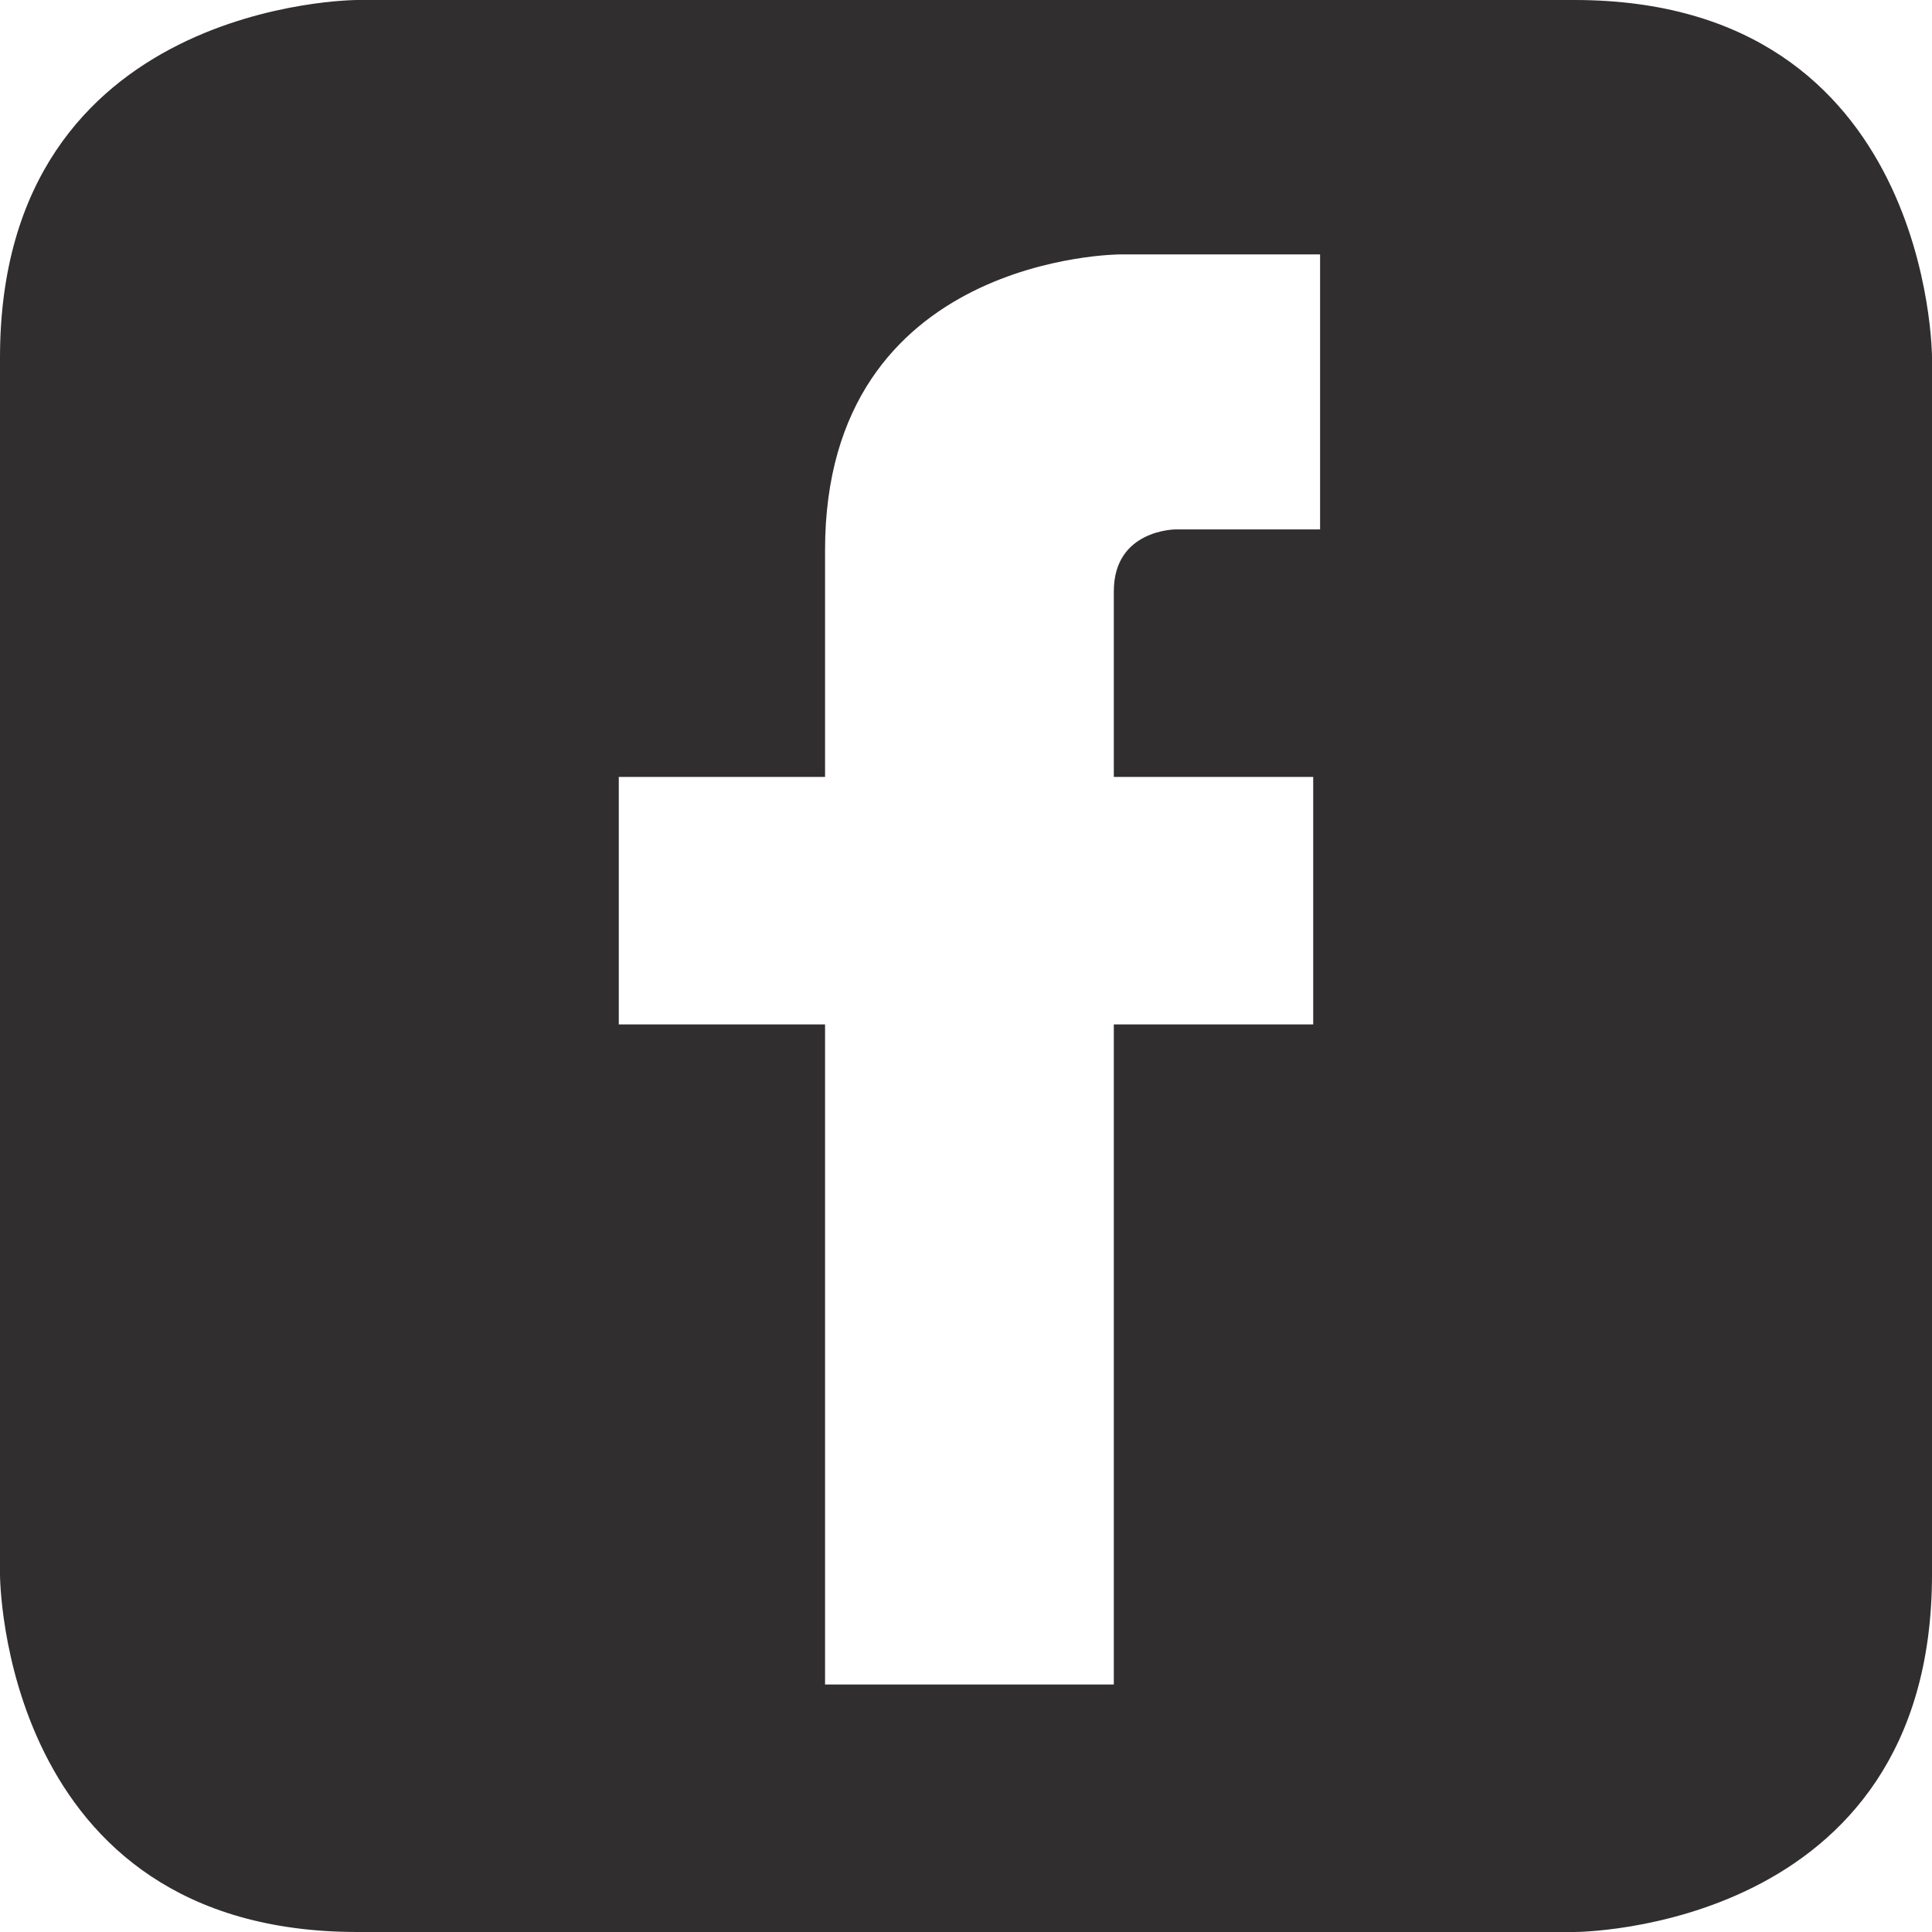
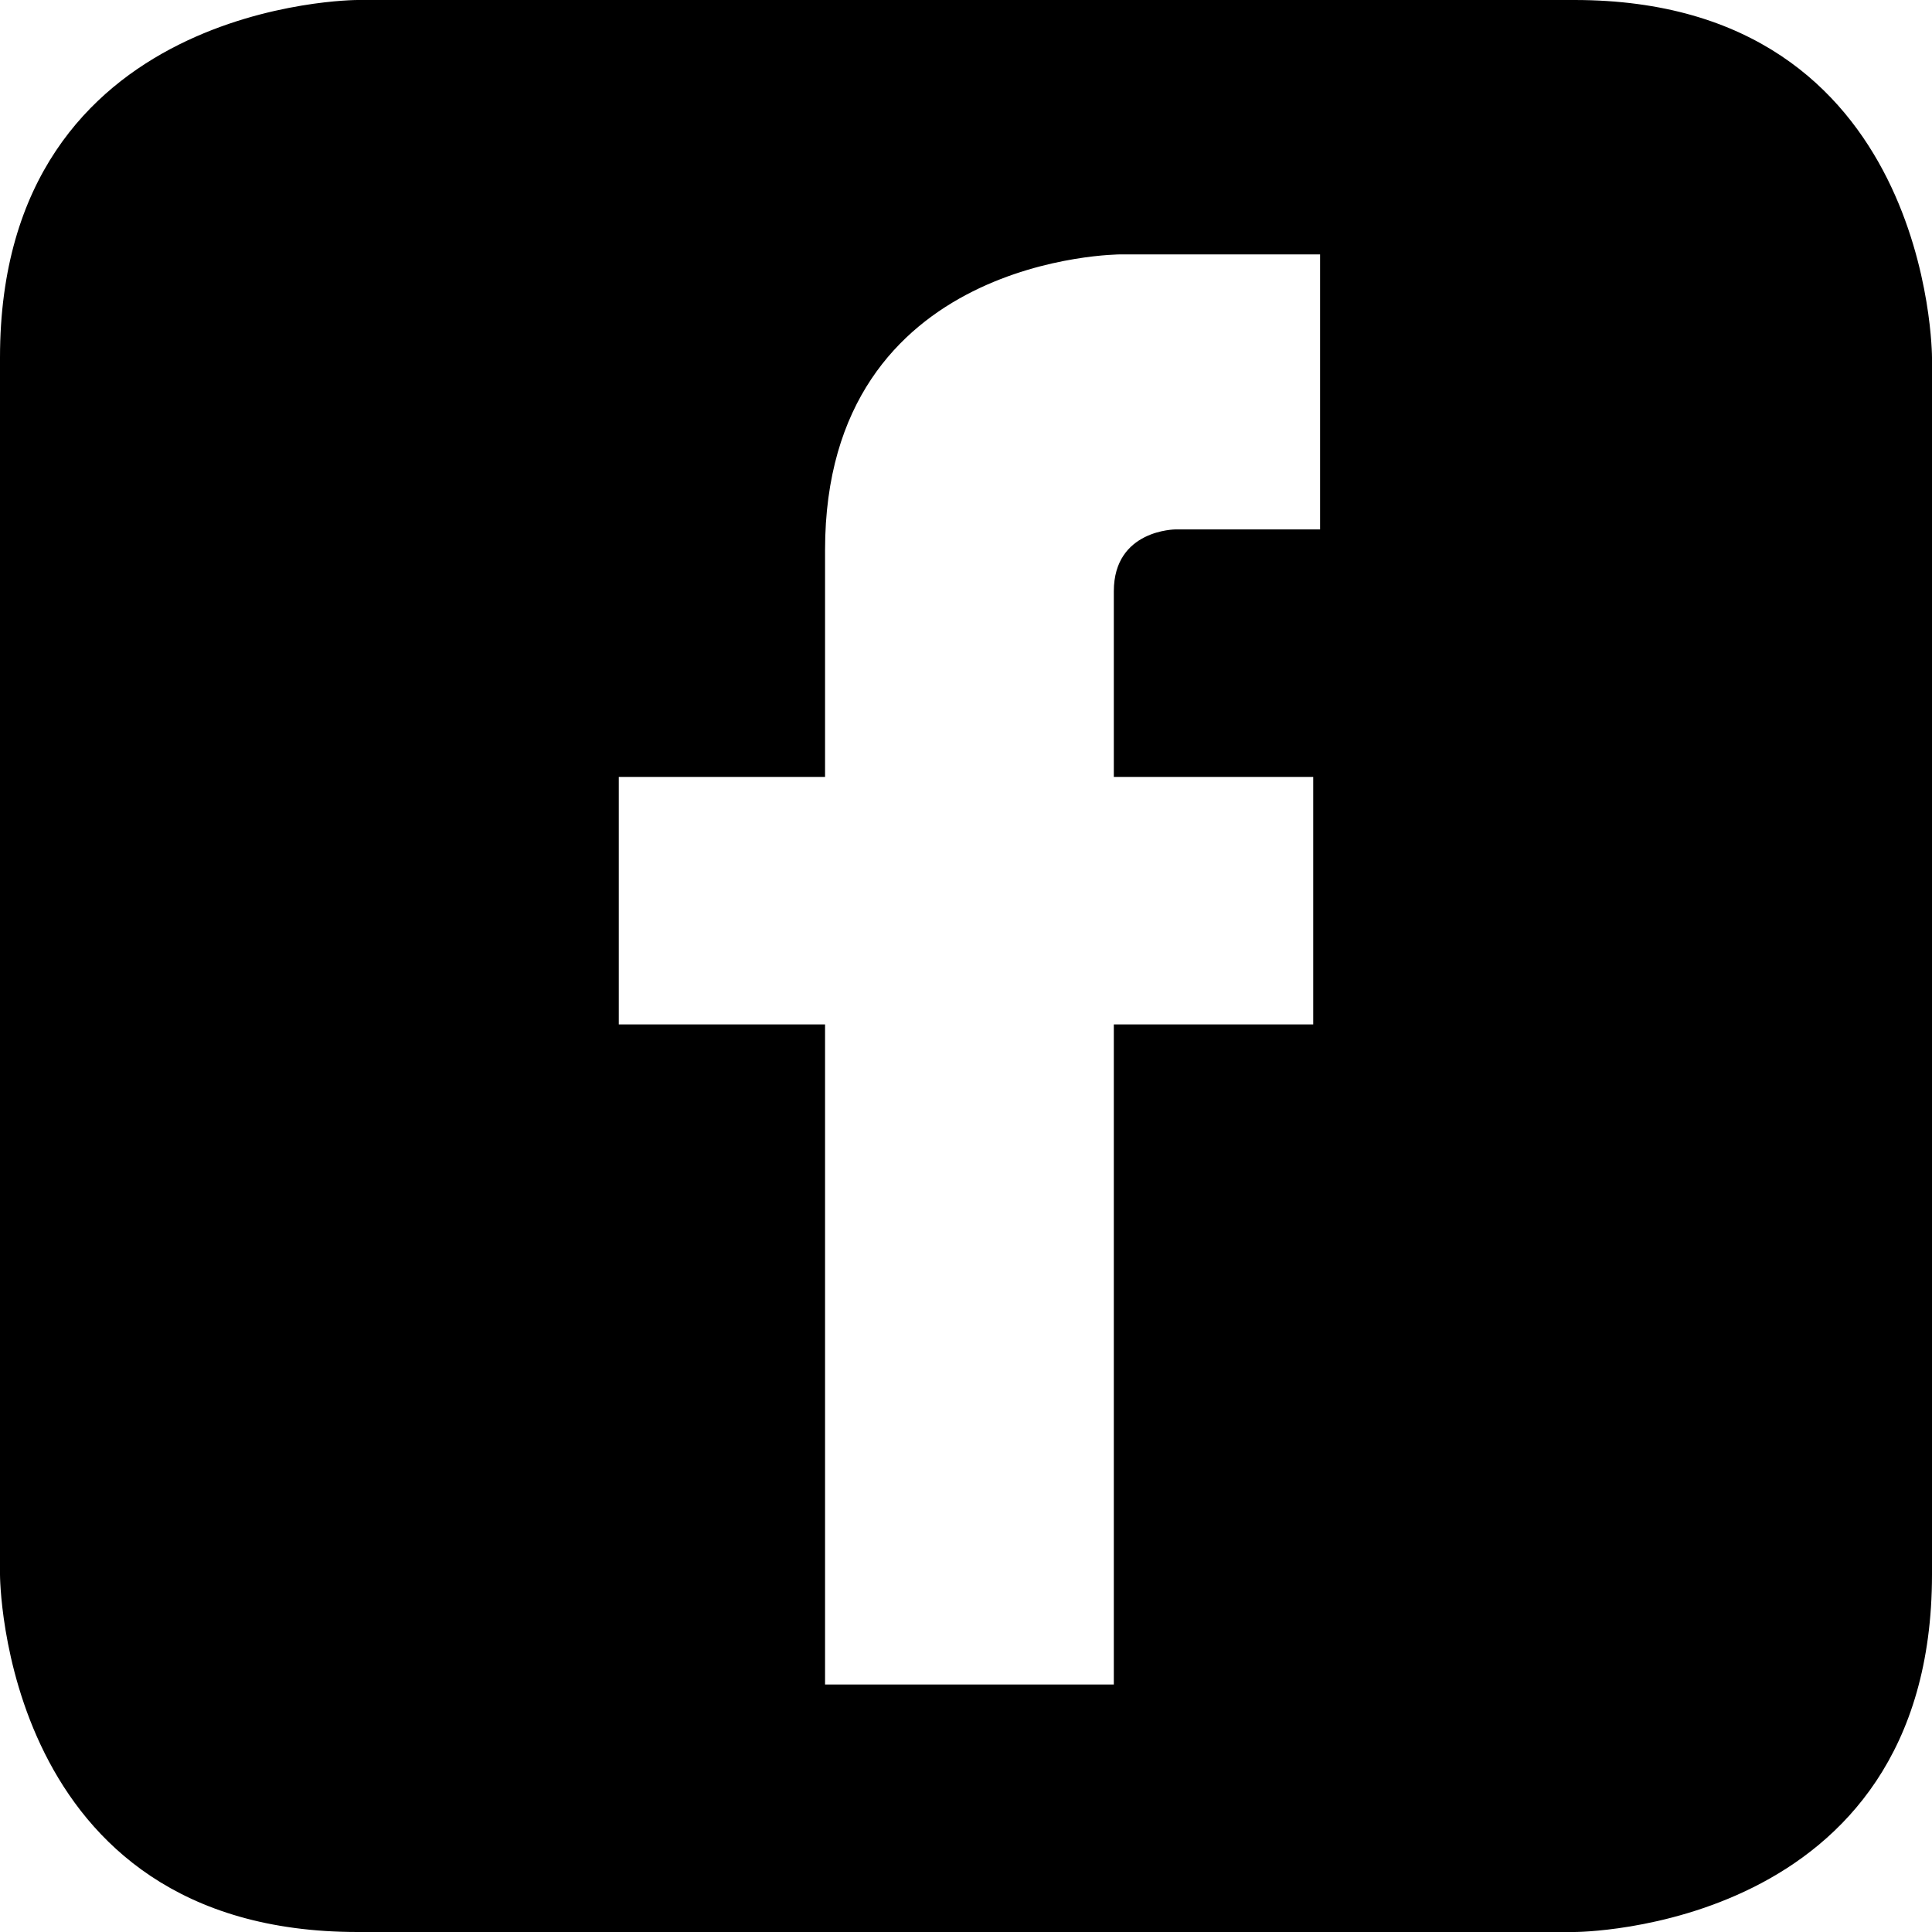
<svg xmlns="http://www.w3.org/2000/svg" version="1.1" id="Layer_1" x="0px" y="0px" viewBox="0 0 28.1 28.1" style="enable-background:new 0 0 28.1 28.1;" xml:space="preserve">
-   <style type="text/css">
- 	.st0{fill:#302E2F;}
- </style>
  <path class="st0" d="M22.9,0H5.2C5.2,0,0,0,0,5.2v17.7c0,0,0,5.2,5.2,5.2h17.7c0,0,5.2,0,5.2-5.2V5.2C28.1,5.2,28.1,0,22.9,0z   M19.2,7.7h-2.1c0,0-0.9,0-0.9,0.9v2.7h2.9v3.6h-2.9v9.6H12v-9.6h-3v-3.6h3V8c0-4.3,4.3-4.3,4.3-4.3h2.9V7.7z" />
</svg>
